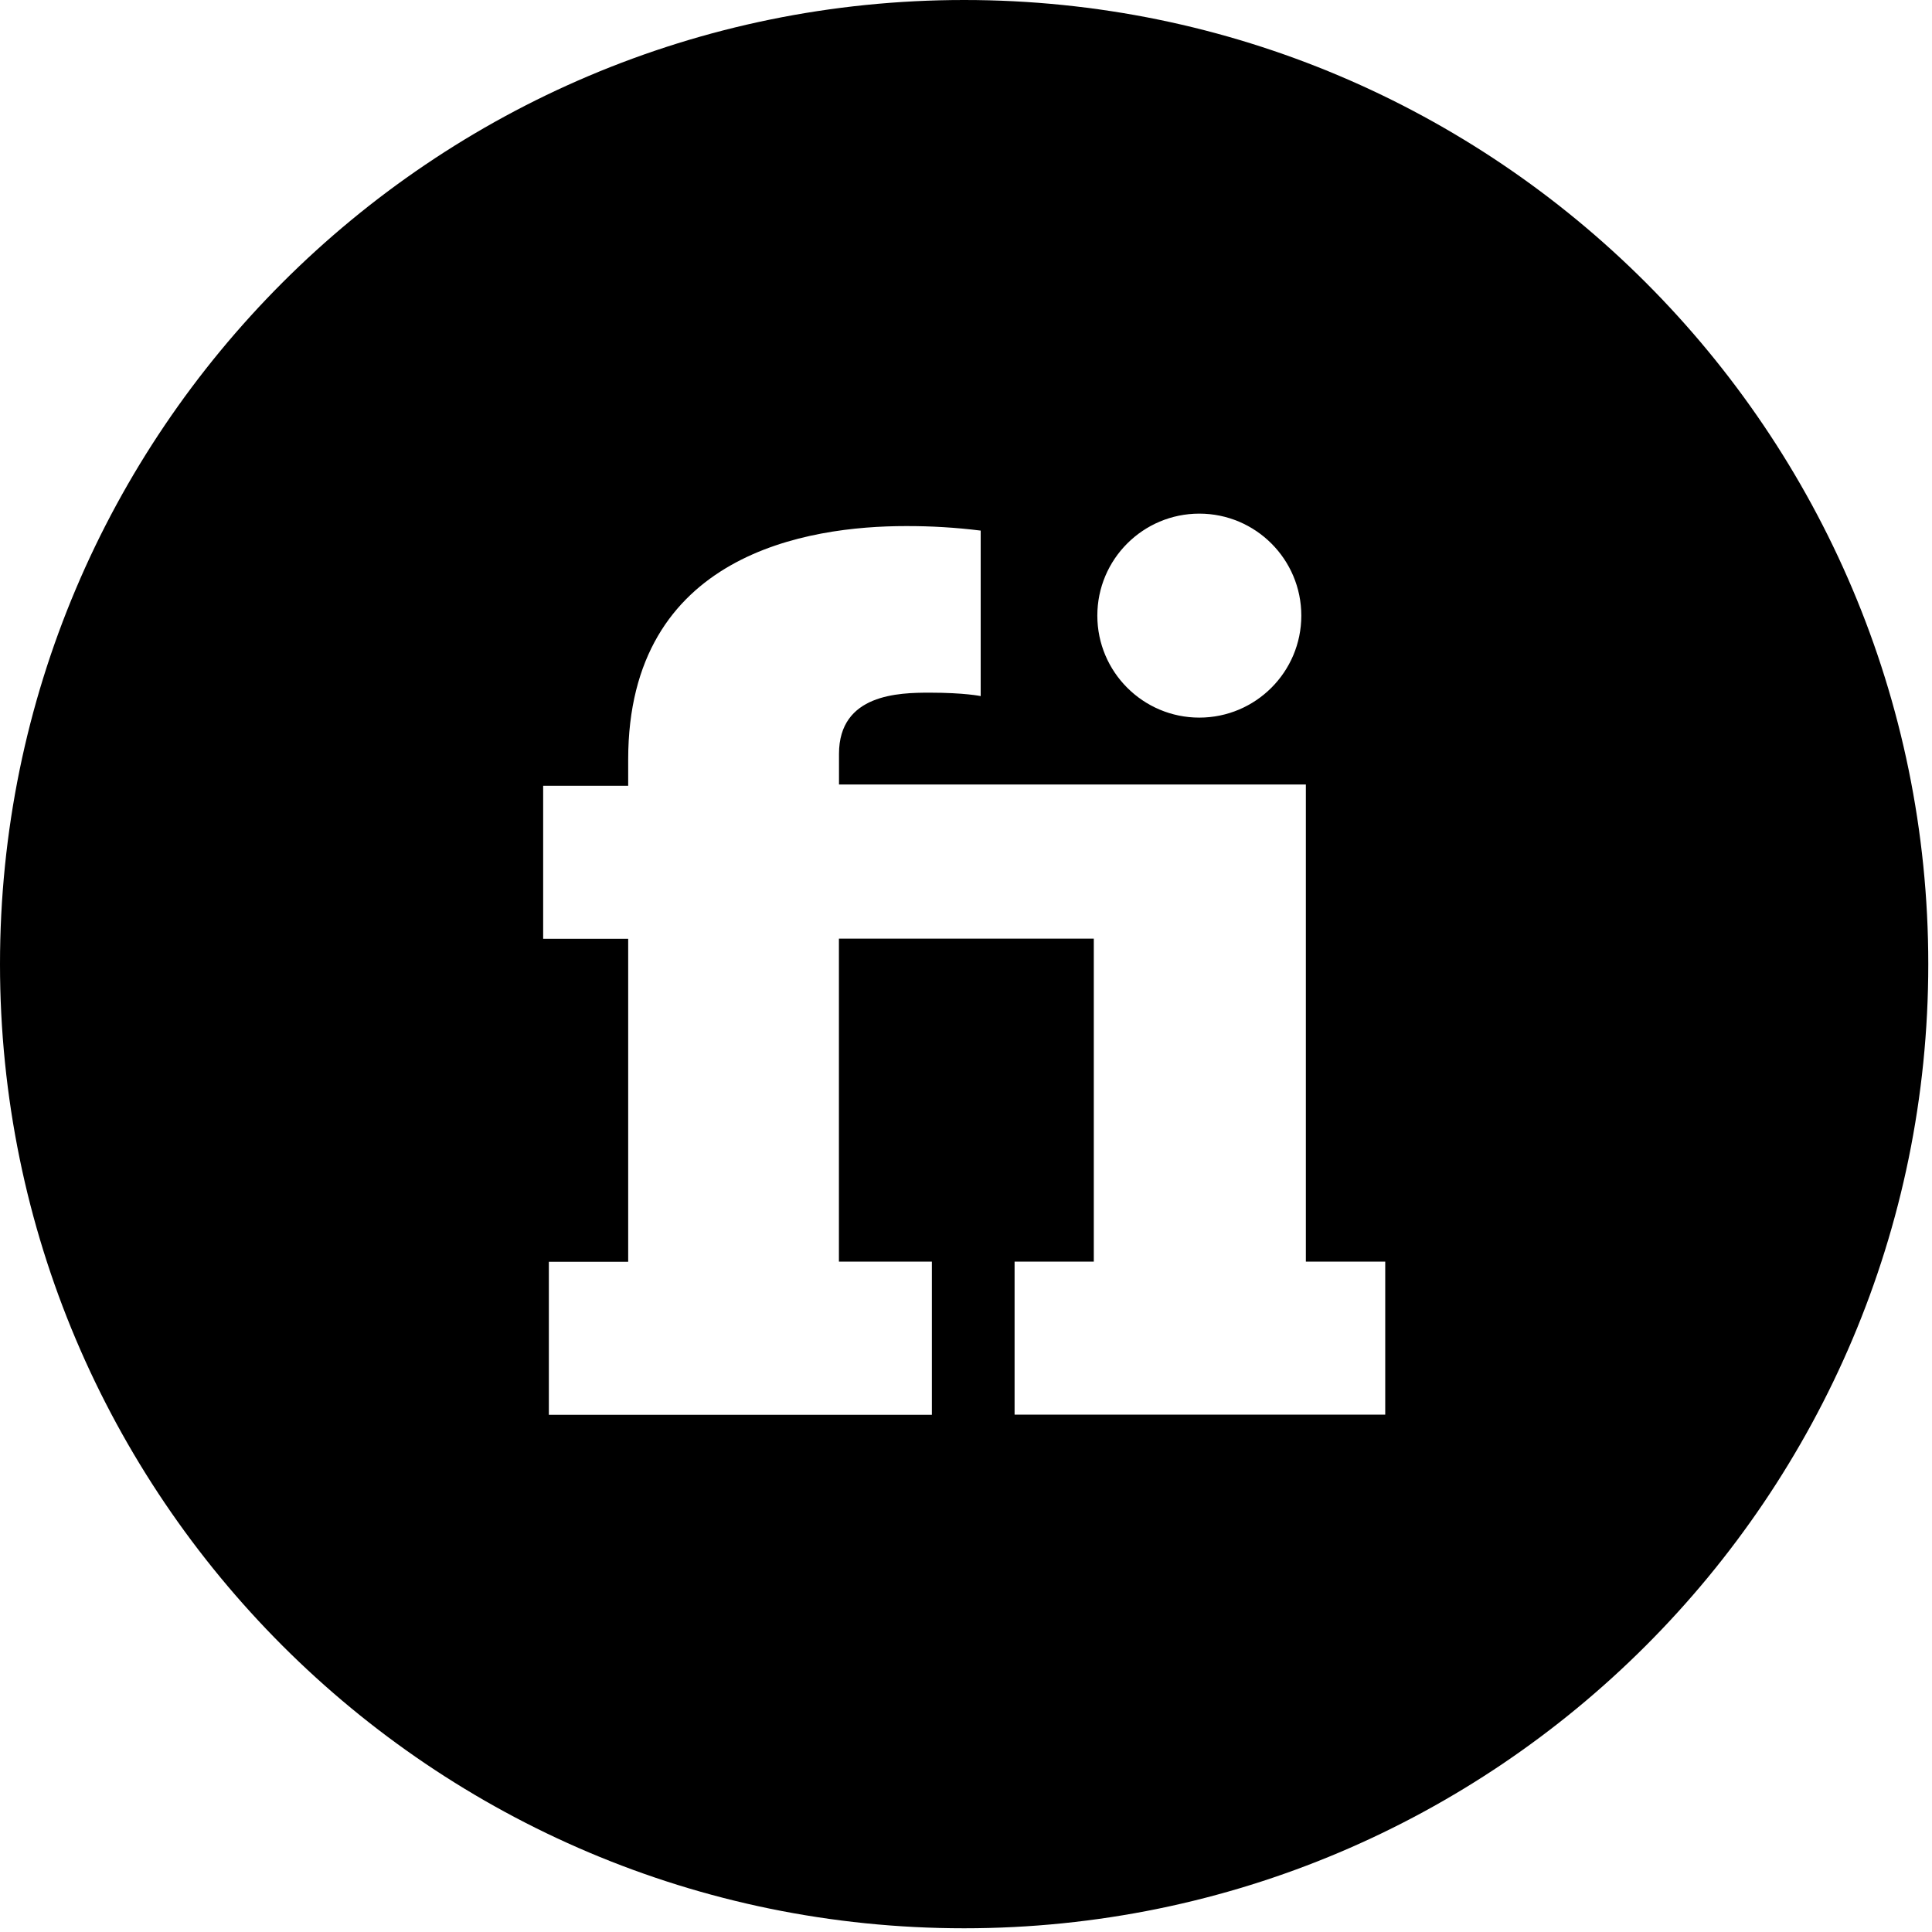
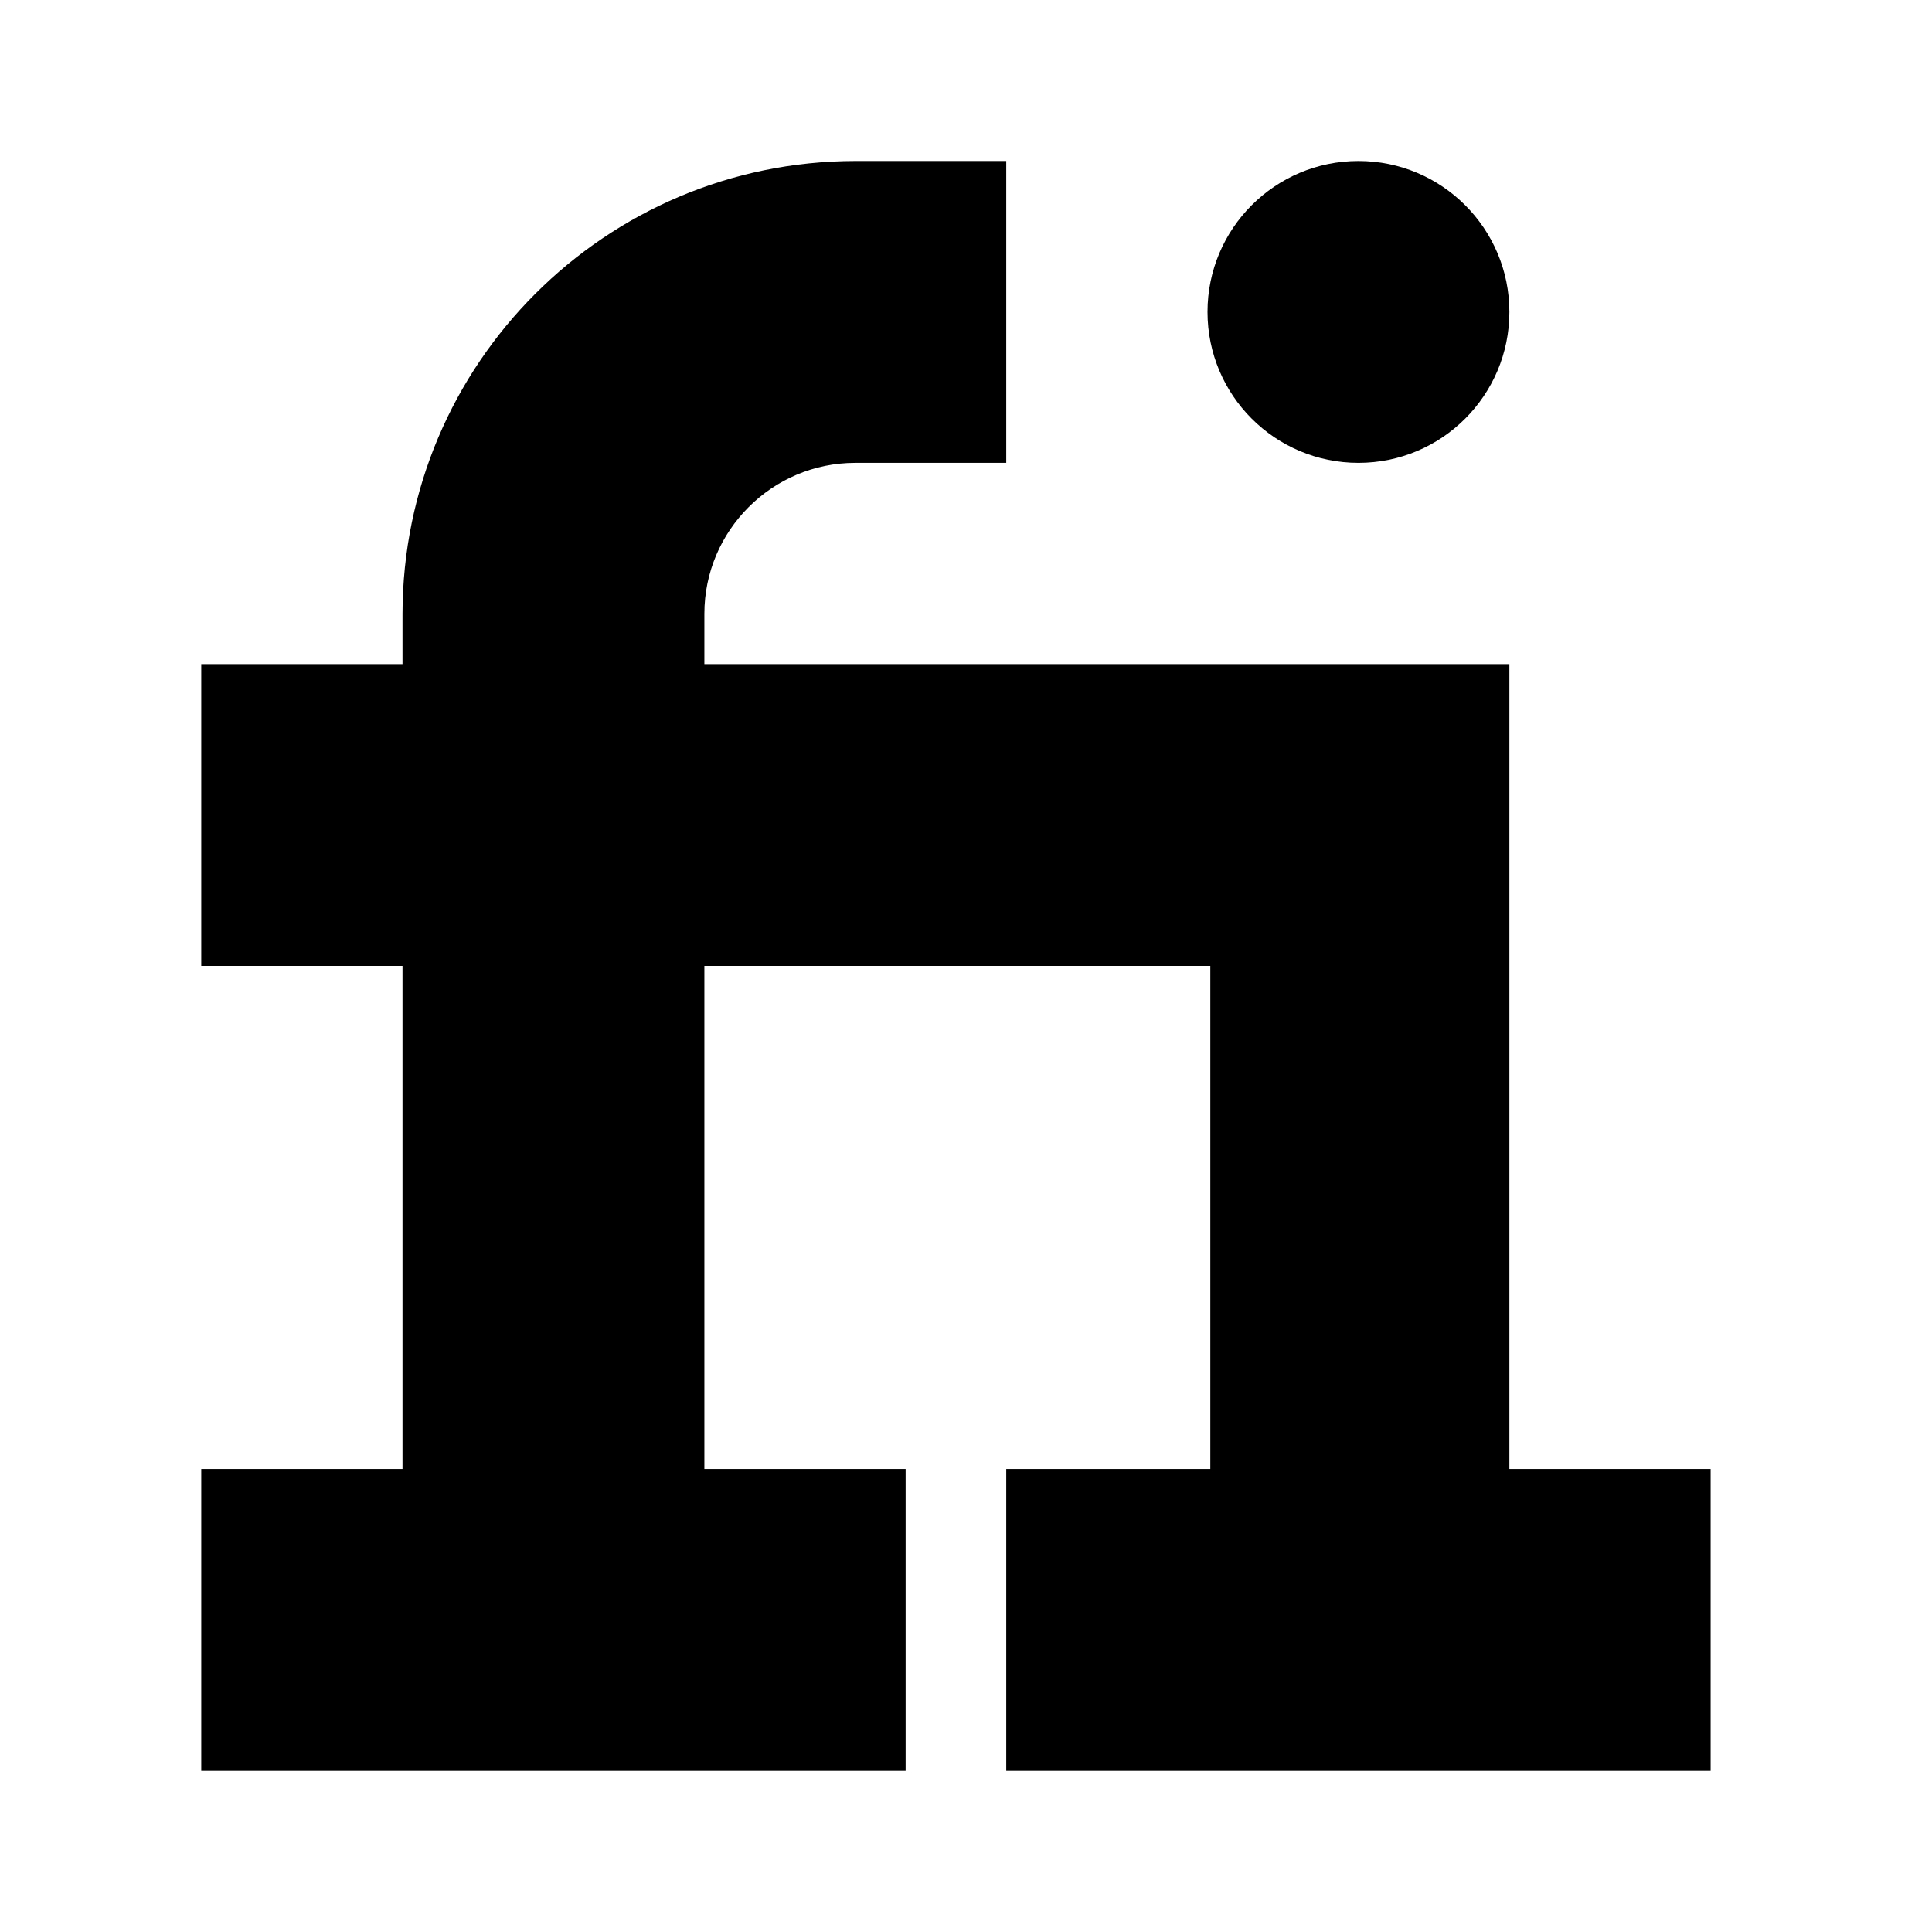
- <svg xmlns="http://www.w3.org/2000/svg" height="100%" fill-rule="evenodd" stroke-linejoin="round" stroke-miterlimit="2" clip-rule="evenodd" viewBox="0 0 509 509">
-   <path fill="currentcolor" d="M254.01 0c140.192 0 254.01 113.818 254.01 254.01S394.202 508.02 254.01 508.02 0 394.202 0 254.01 113.818 0 254.01 0zm90.03 206.68h-123v-8.06c0-15.83 15.83-16.13 23.89-16.13 9.25 0 13.44.9 13.44.9v-43.6a155.147 155.147 0 00-19.71-1.19c-25.68 0-73.16 7.16-73.16 61.51v6.91h-22.4v40.31h22.4v85.1h-20.9v40.31h100.91v-40.35h-24.49v-85.1h67.15v85.1H267.3v40.31h97.65v-40.31h-20.91V206.68zm-28.07-71.36c14.83 0 26.87 12.04 26.87 26.87 0 14.83-12.04 26.87-26.87 26.87-14.83 0-26.87-12.04-26.87-26.87 0-14.83 12.04-26.87 26.87-26.87z" />
+ <svg xmlns="http://www.w3.org/2000/svg" viewBox="-2.5 -2 24 24" width="24" height="24" preserveAspectRatio="xMinYMin" class="fill-current">
+   <path d="M16.25 16.25v-10h-10v-.625c0-1.034.841-1.875 1.875-1.875H10V0H8.125A5.632 5.632 0 0 0 2.5 5.625v.625H0V10h2.5v6.25H0V20h8.75v-3.75h-2.5V10h6.285v6.25H10V20h8.75v-3.75h-2.5z" />
+   <circle cx="14.375" cy="1.875" r="1.875" />
</svg>
